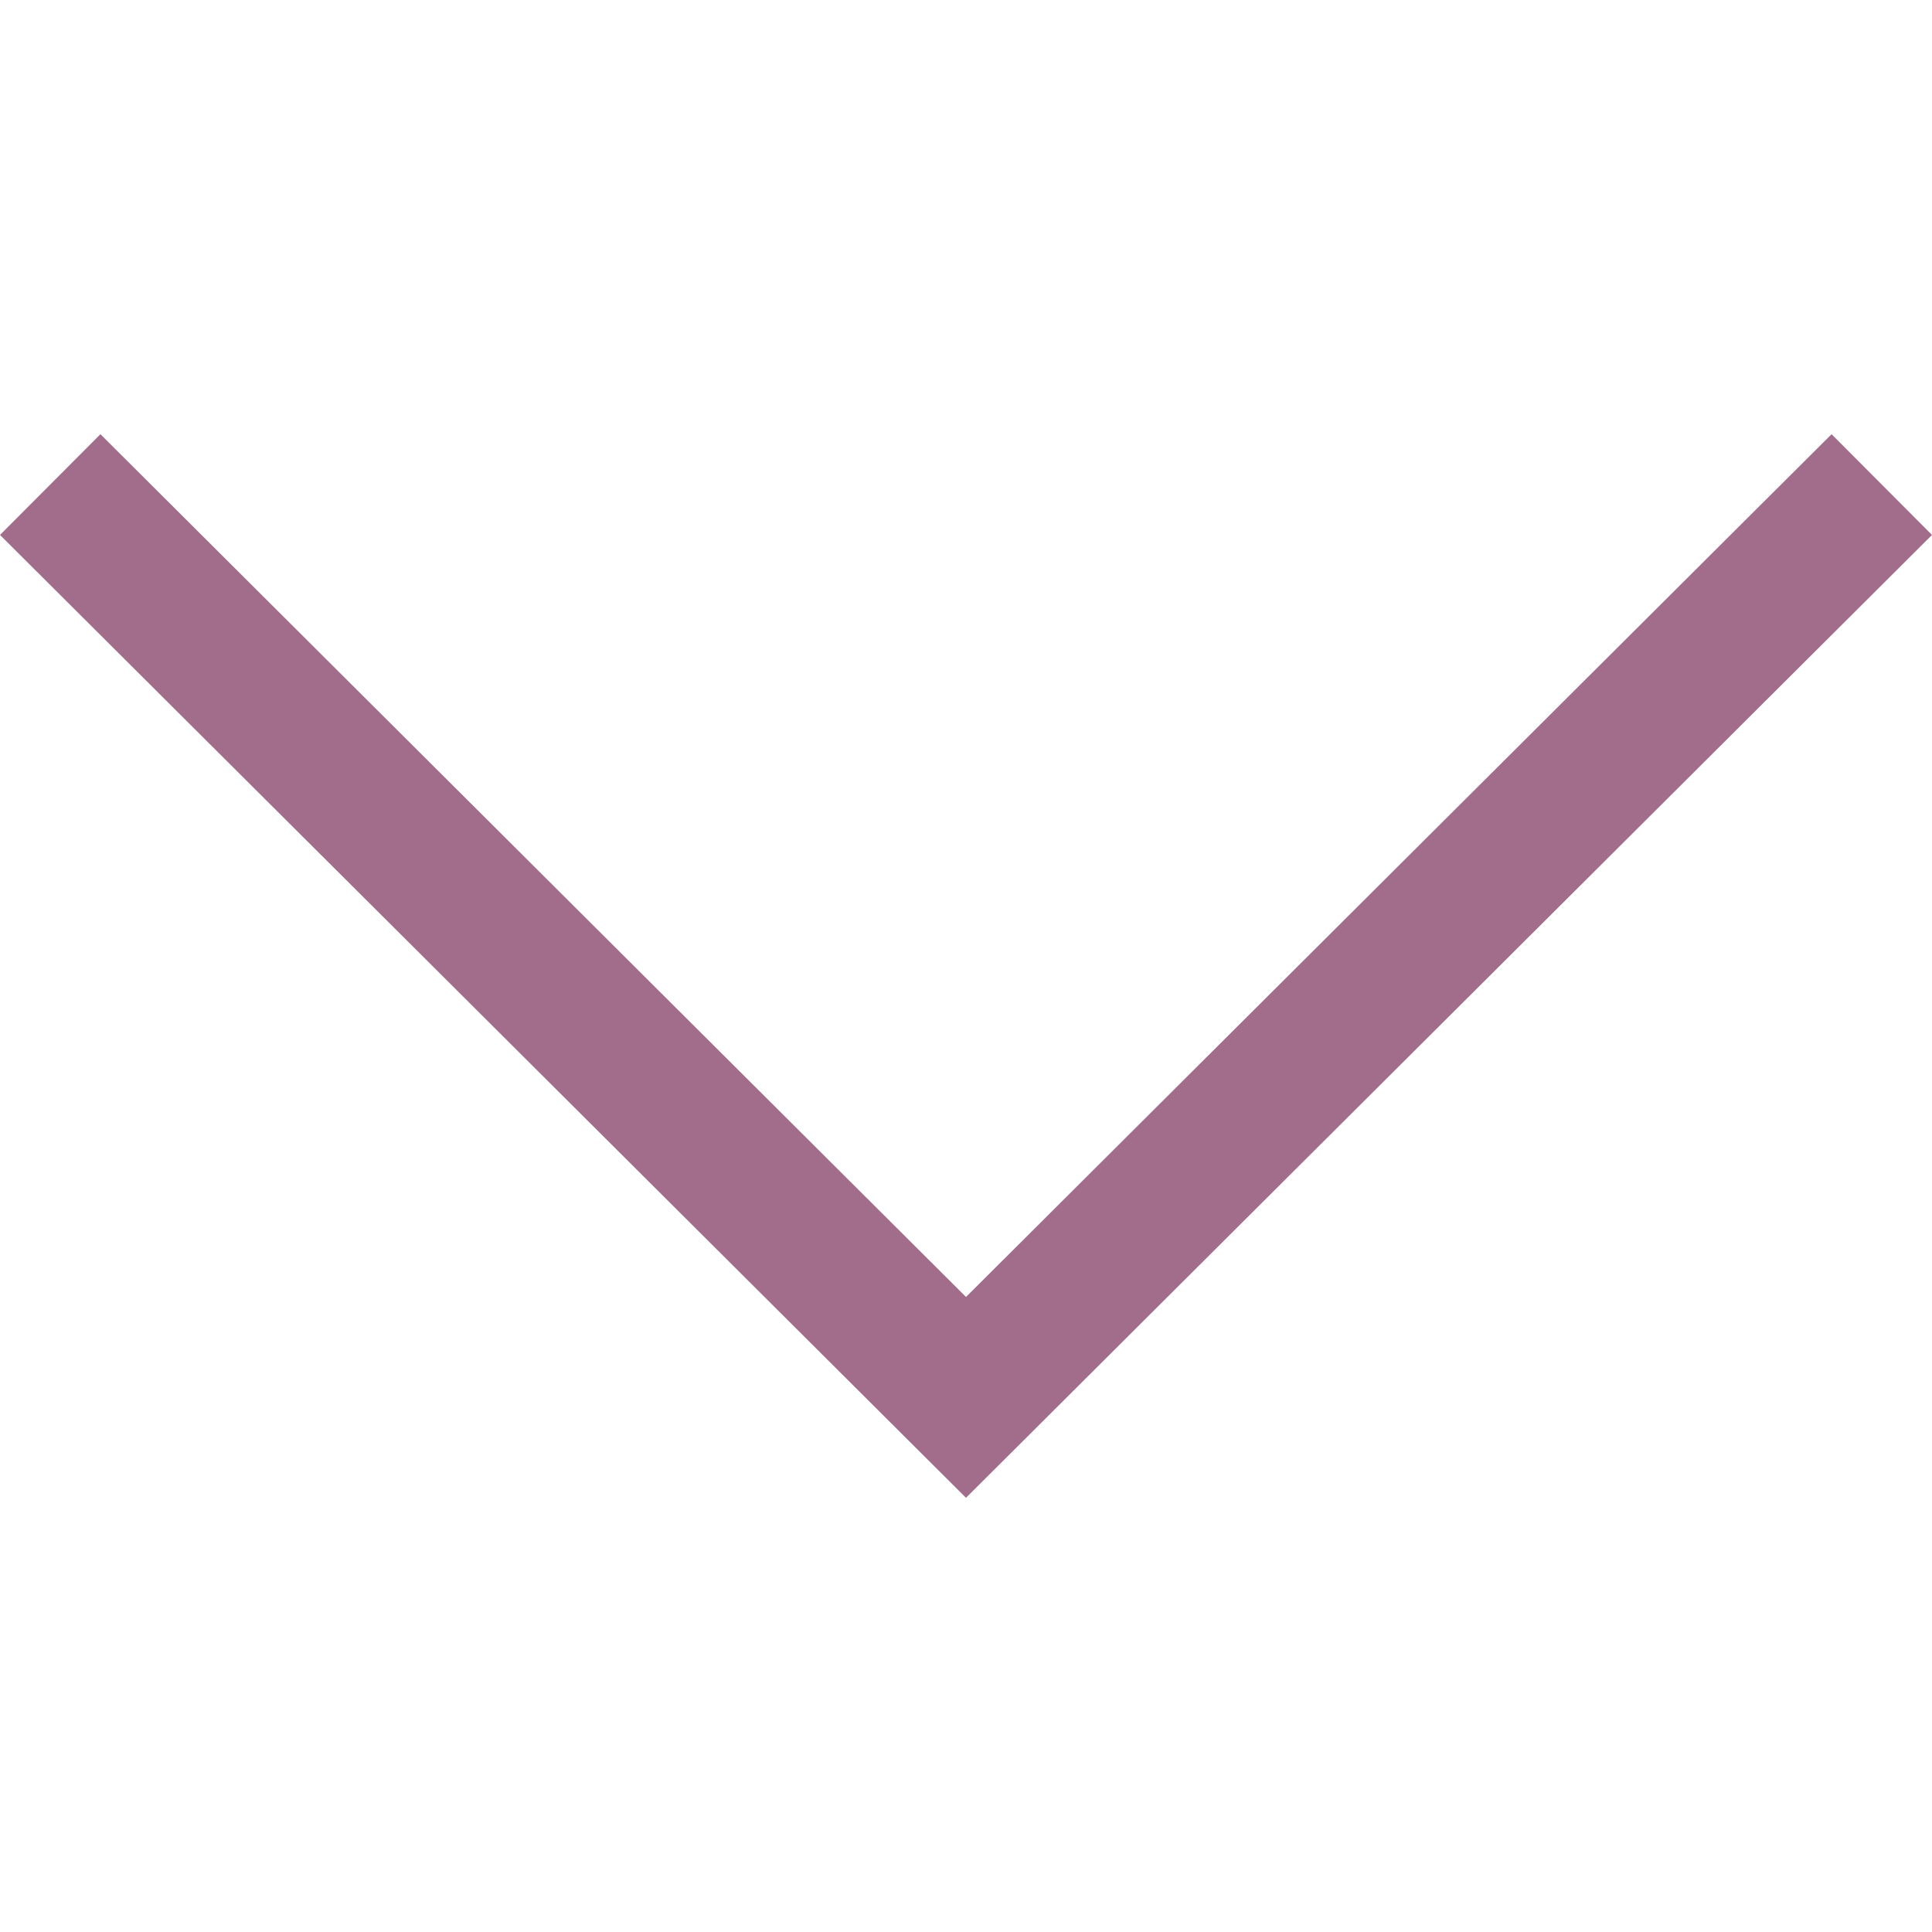
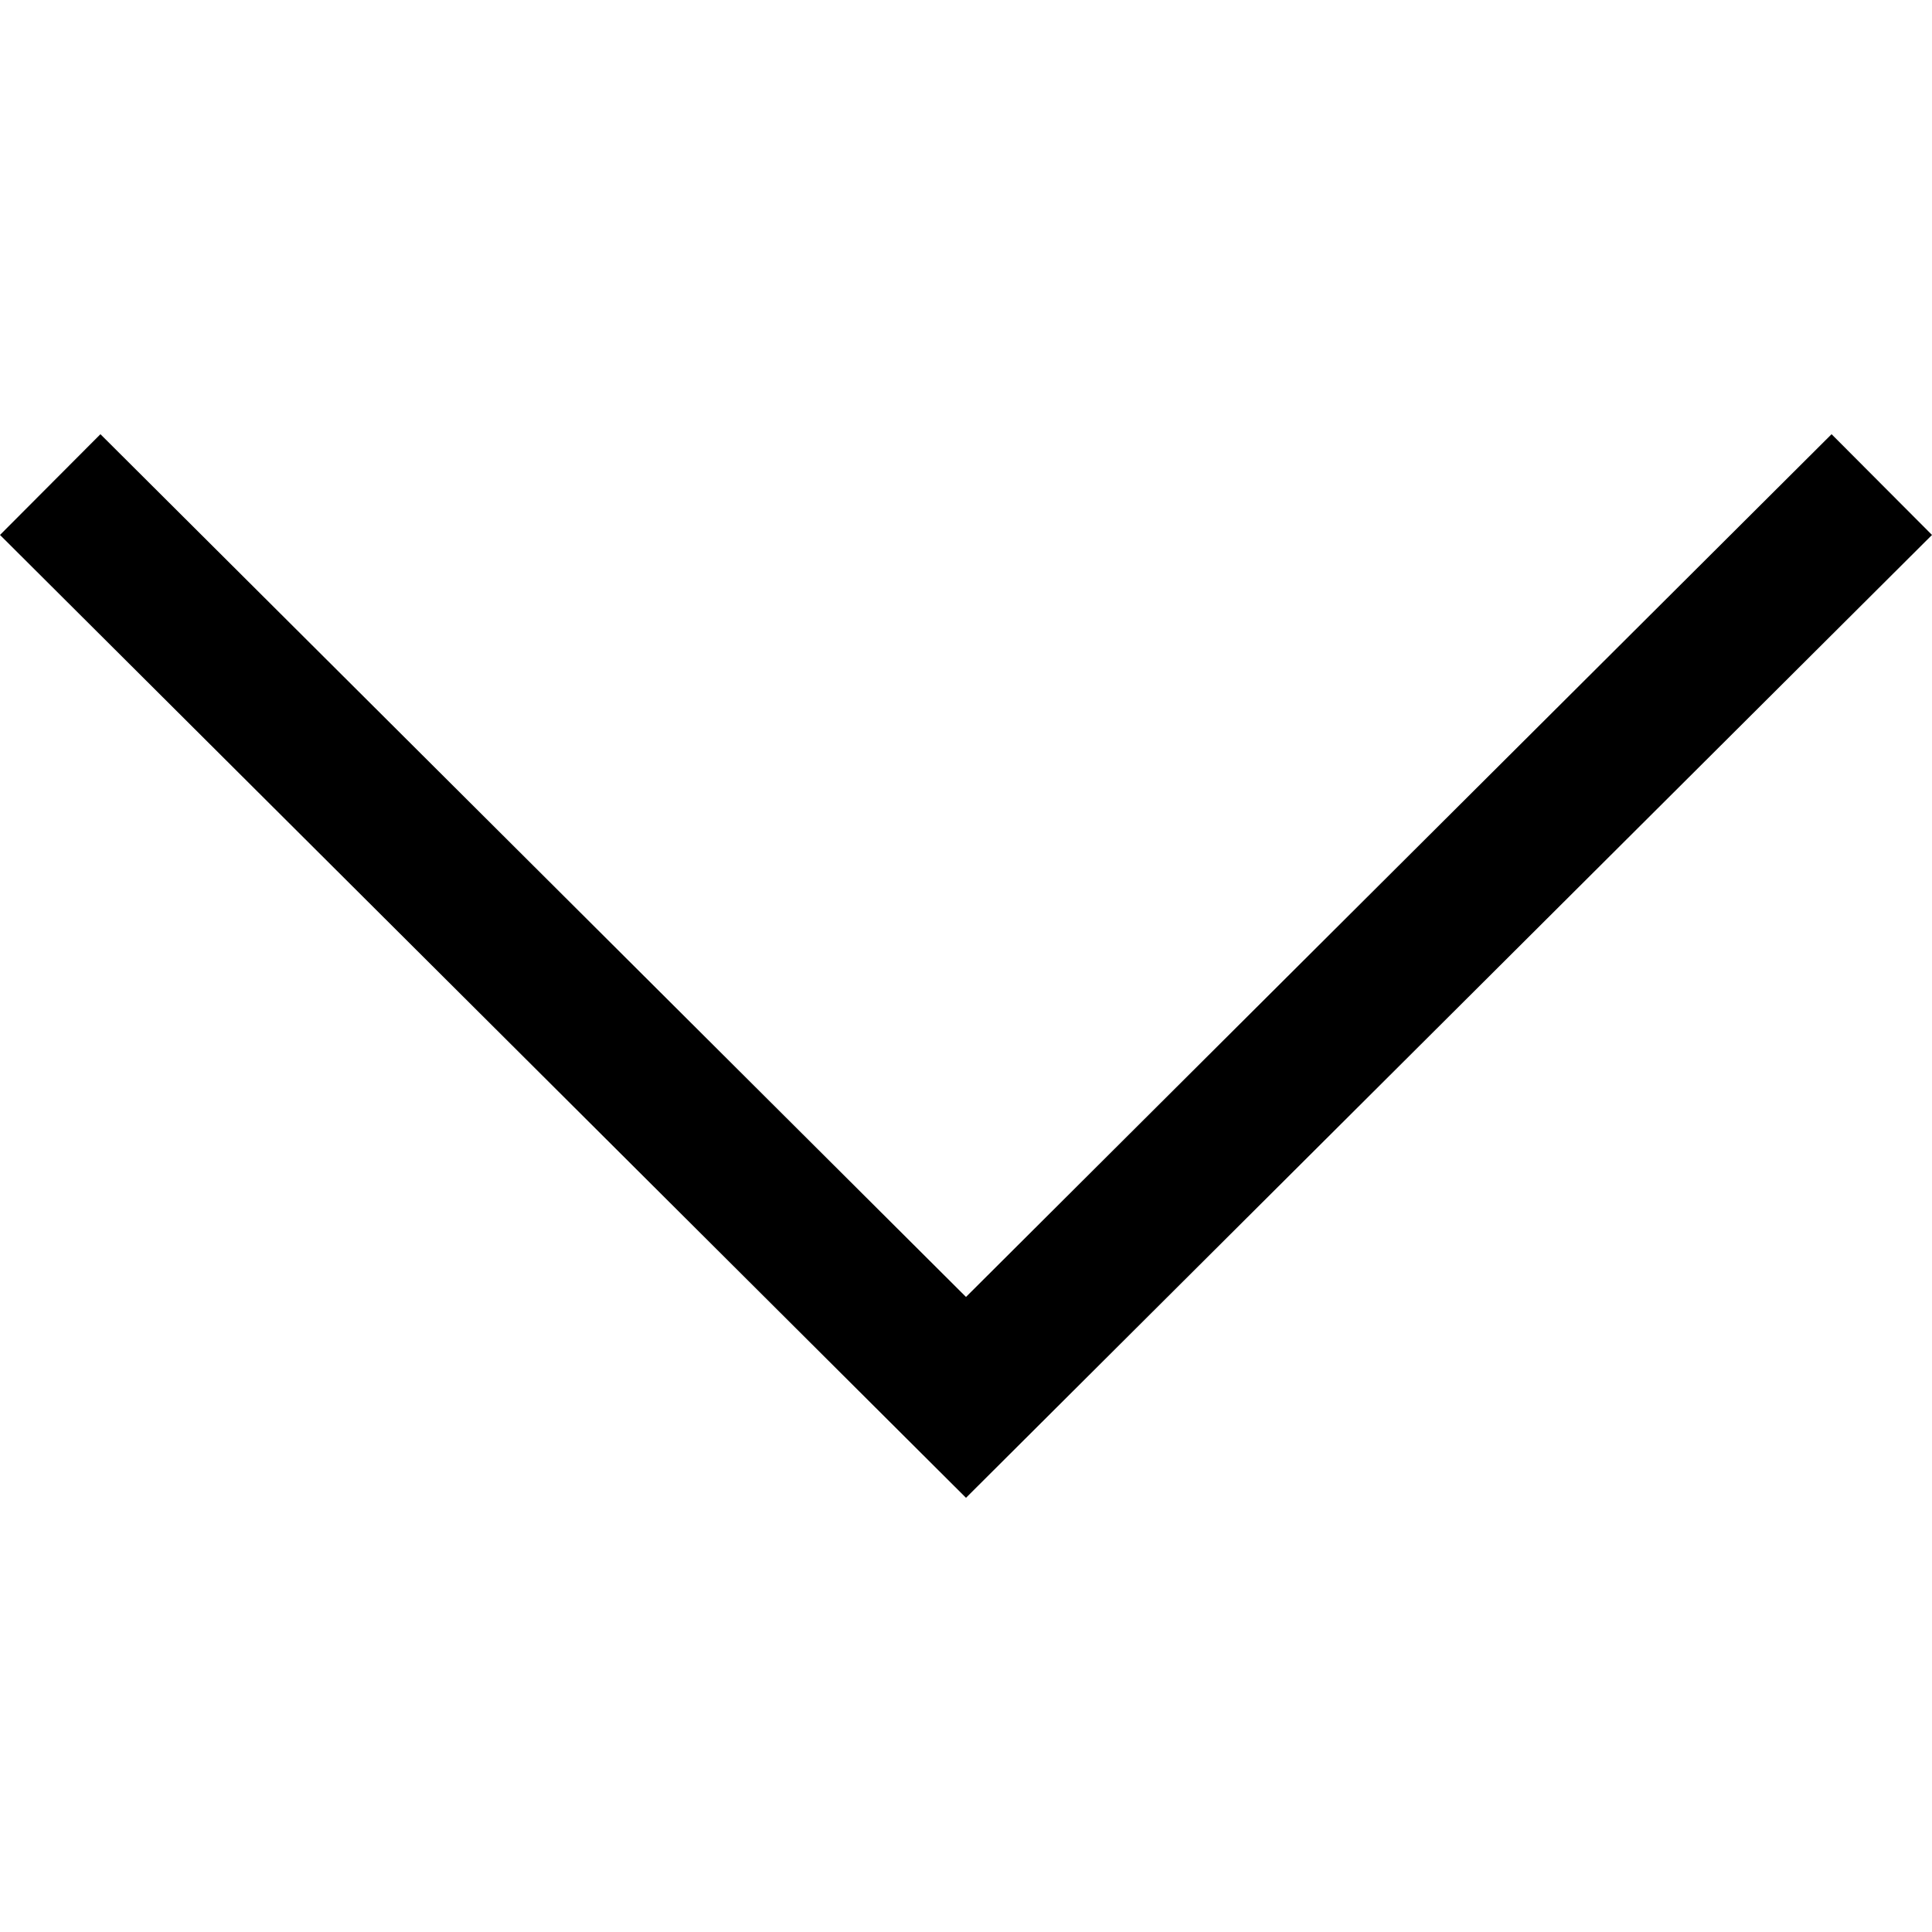
- <svg xmlns="http://www.w3.org/2000/svg" fill="#a16d8b" height="14px" width="14px" version="1.1" id="Layer_1" viewBox="0 0 407.437 407.437" xml:space="preserve">
+ <svg xmlns="http://www.w3.org/2000/svg" fill="#000" height="14px" width="14px" version="1.1" id="Layer_1" viewBox="0 0 407.437 407.437" xml:space="preserve">
  <polygon points="386.258,91.567 203.718,273.512 21.179,91.567 0,112.815 203.718,315.87 407.437,112.815 " />
</svg>
